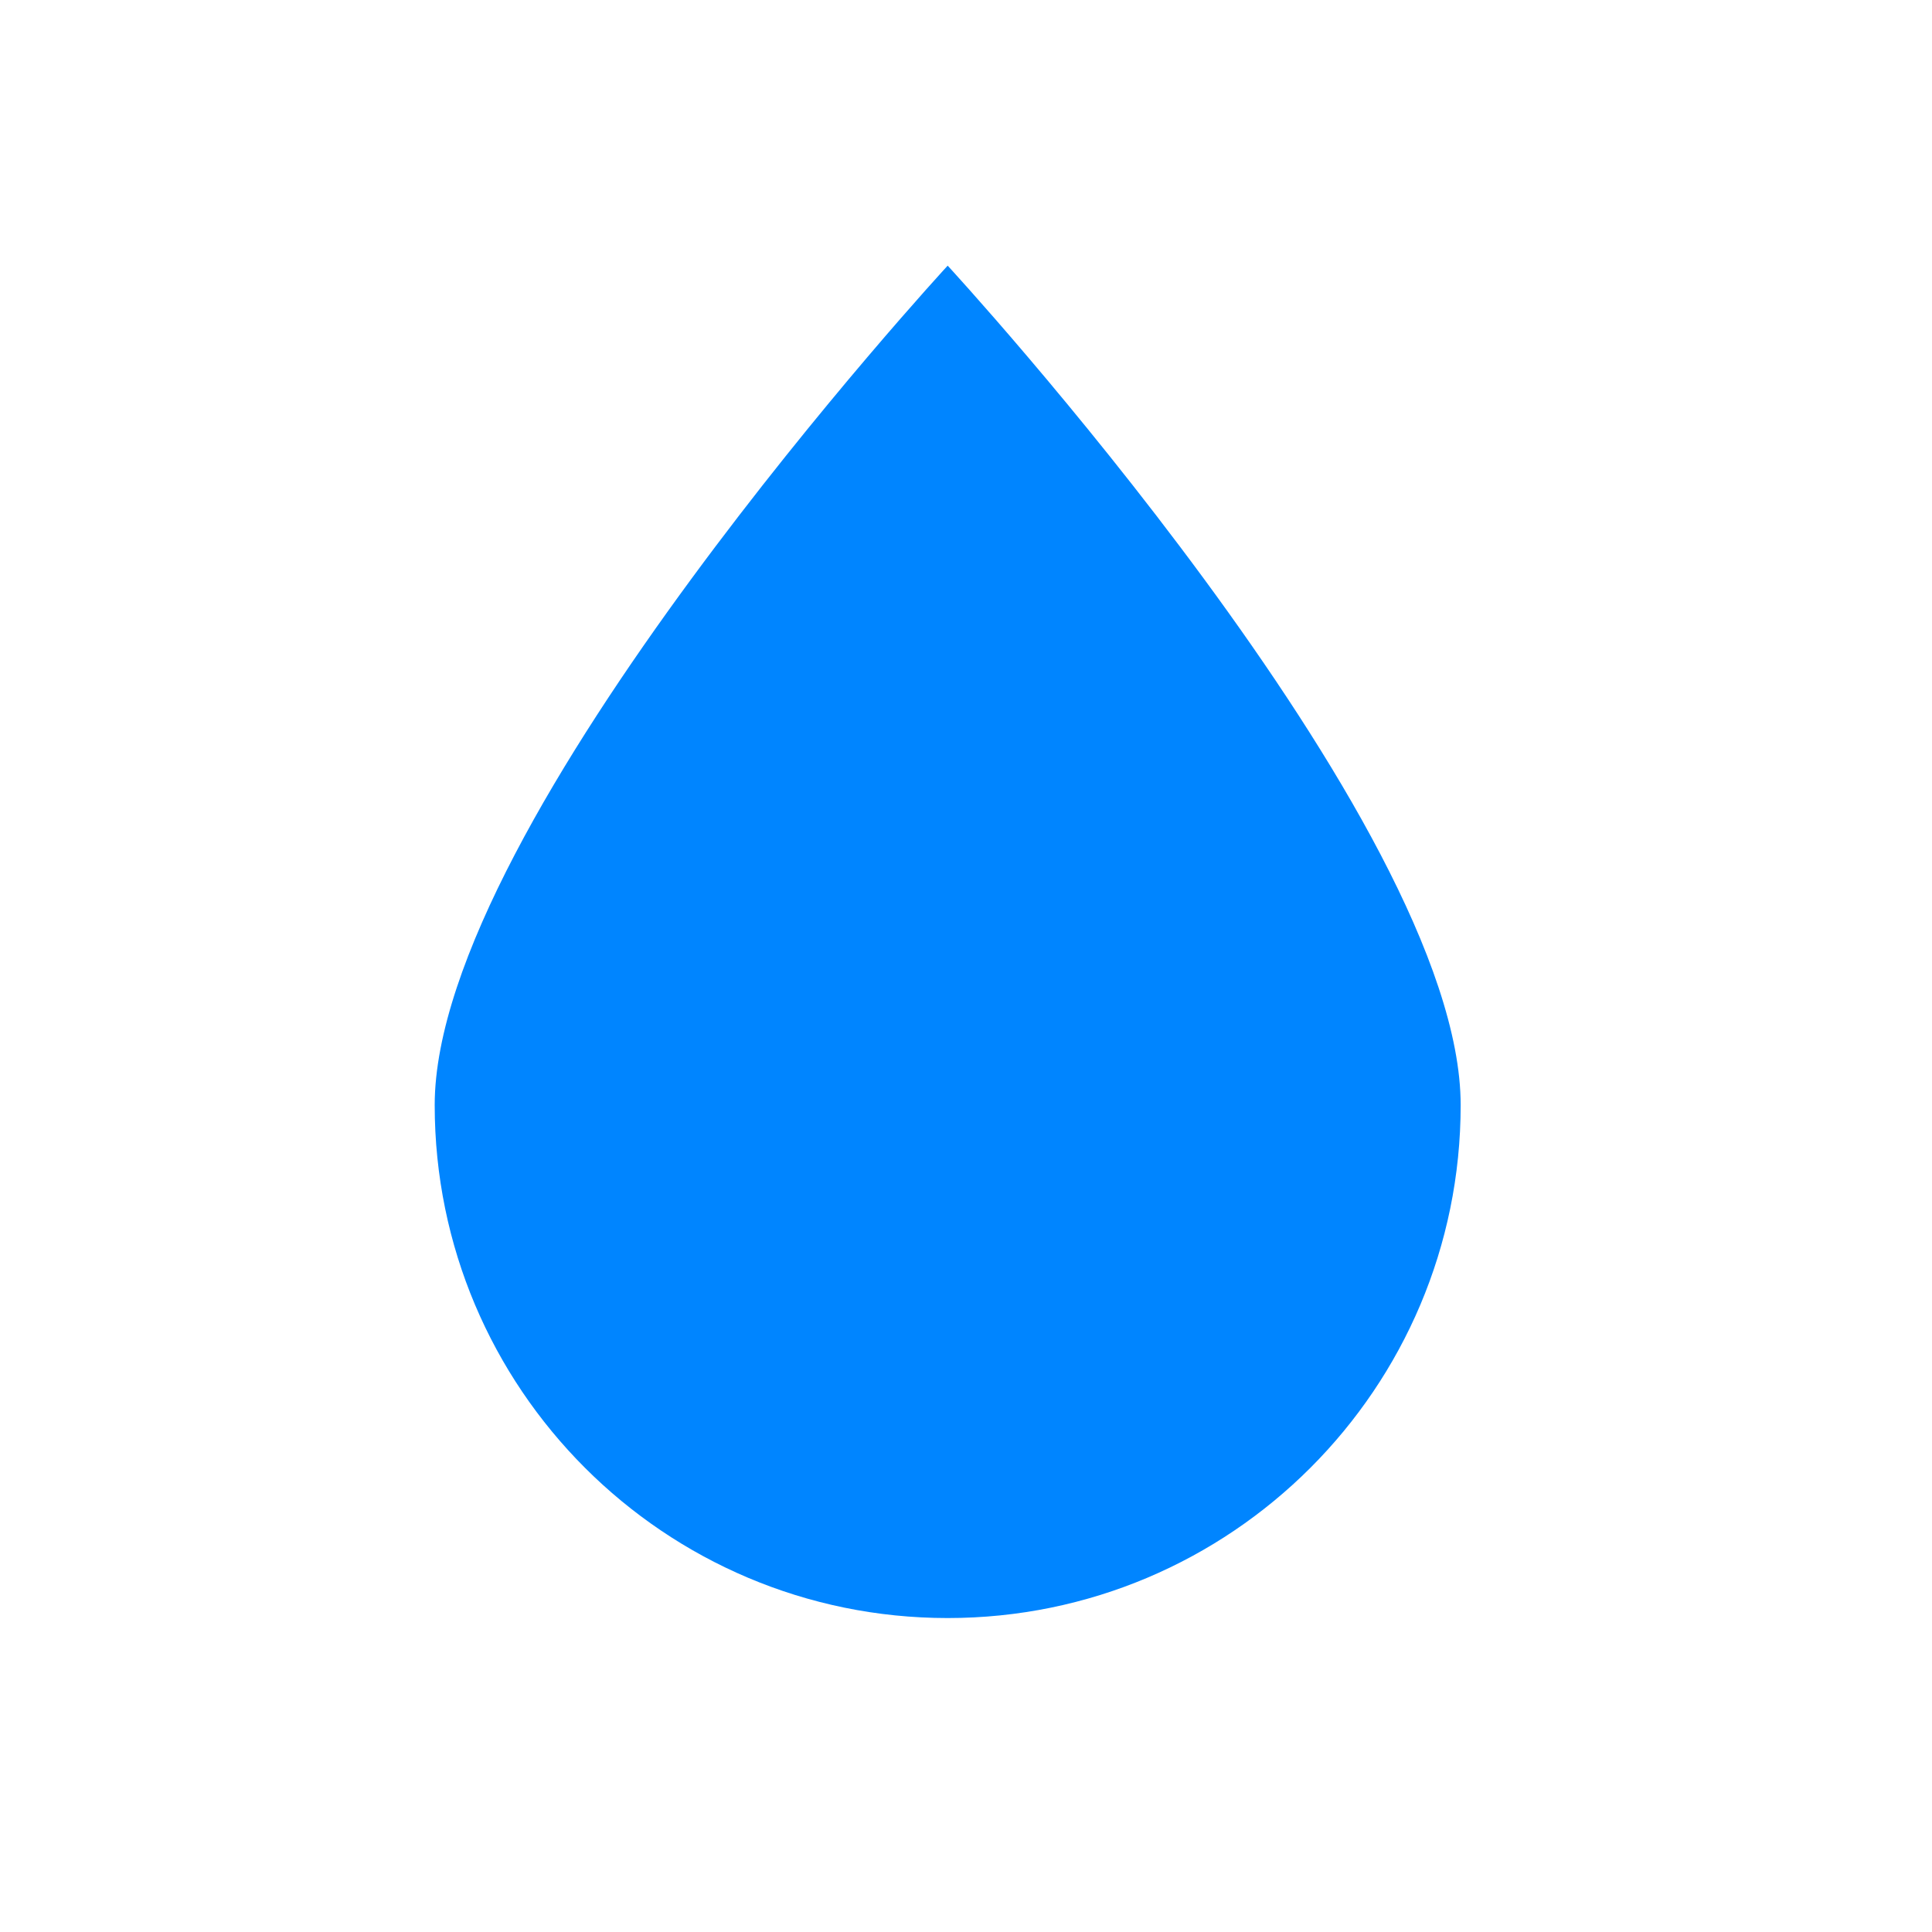
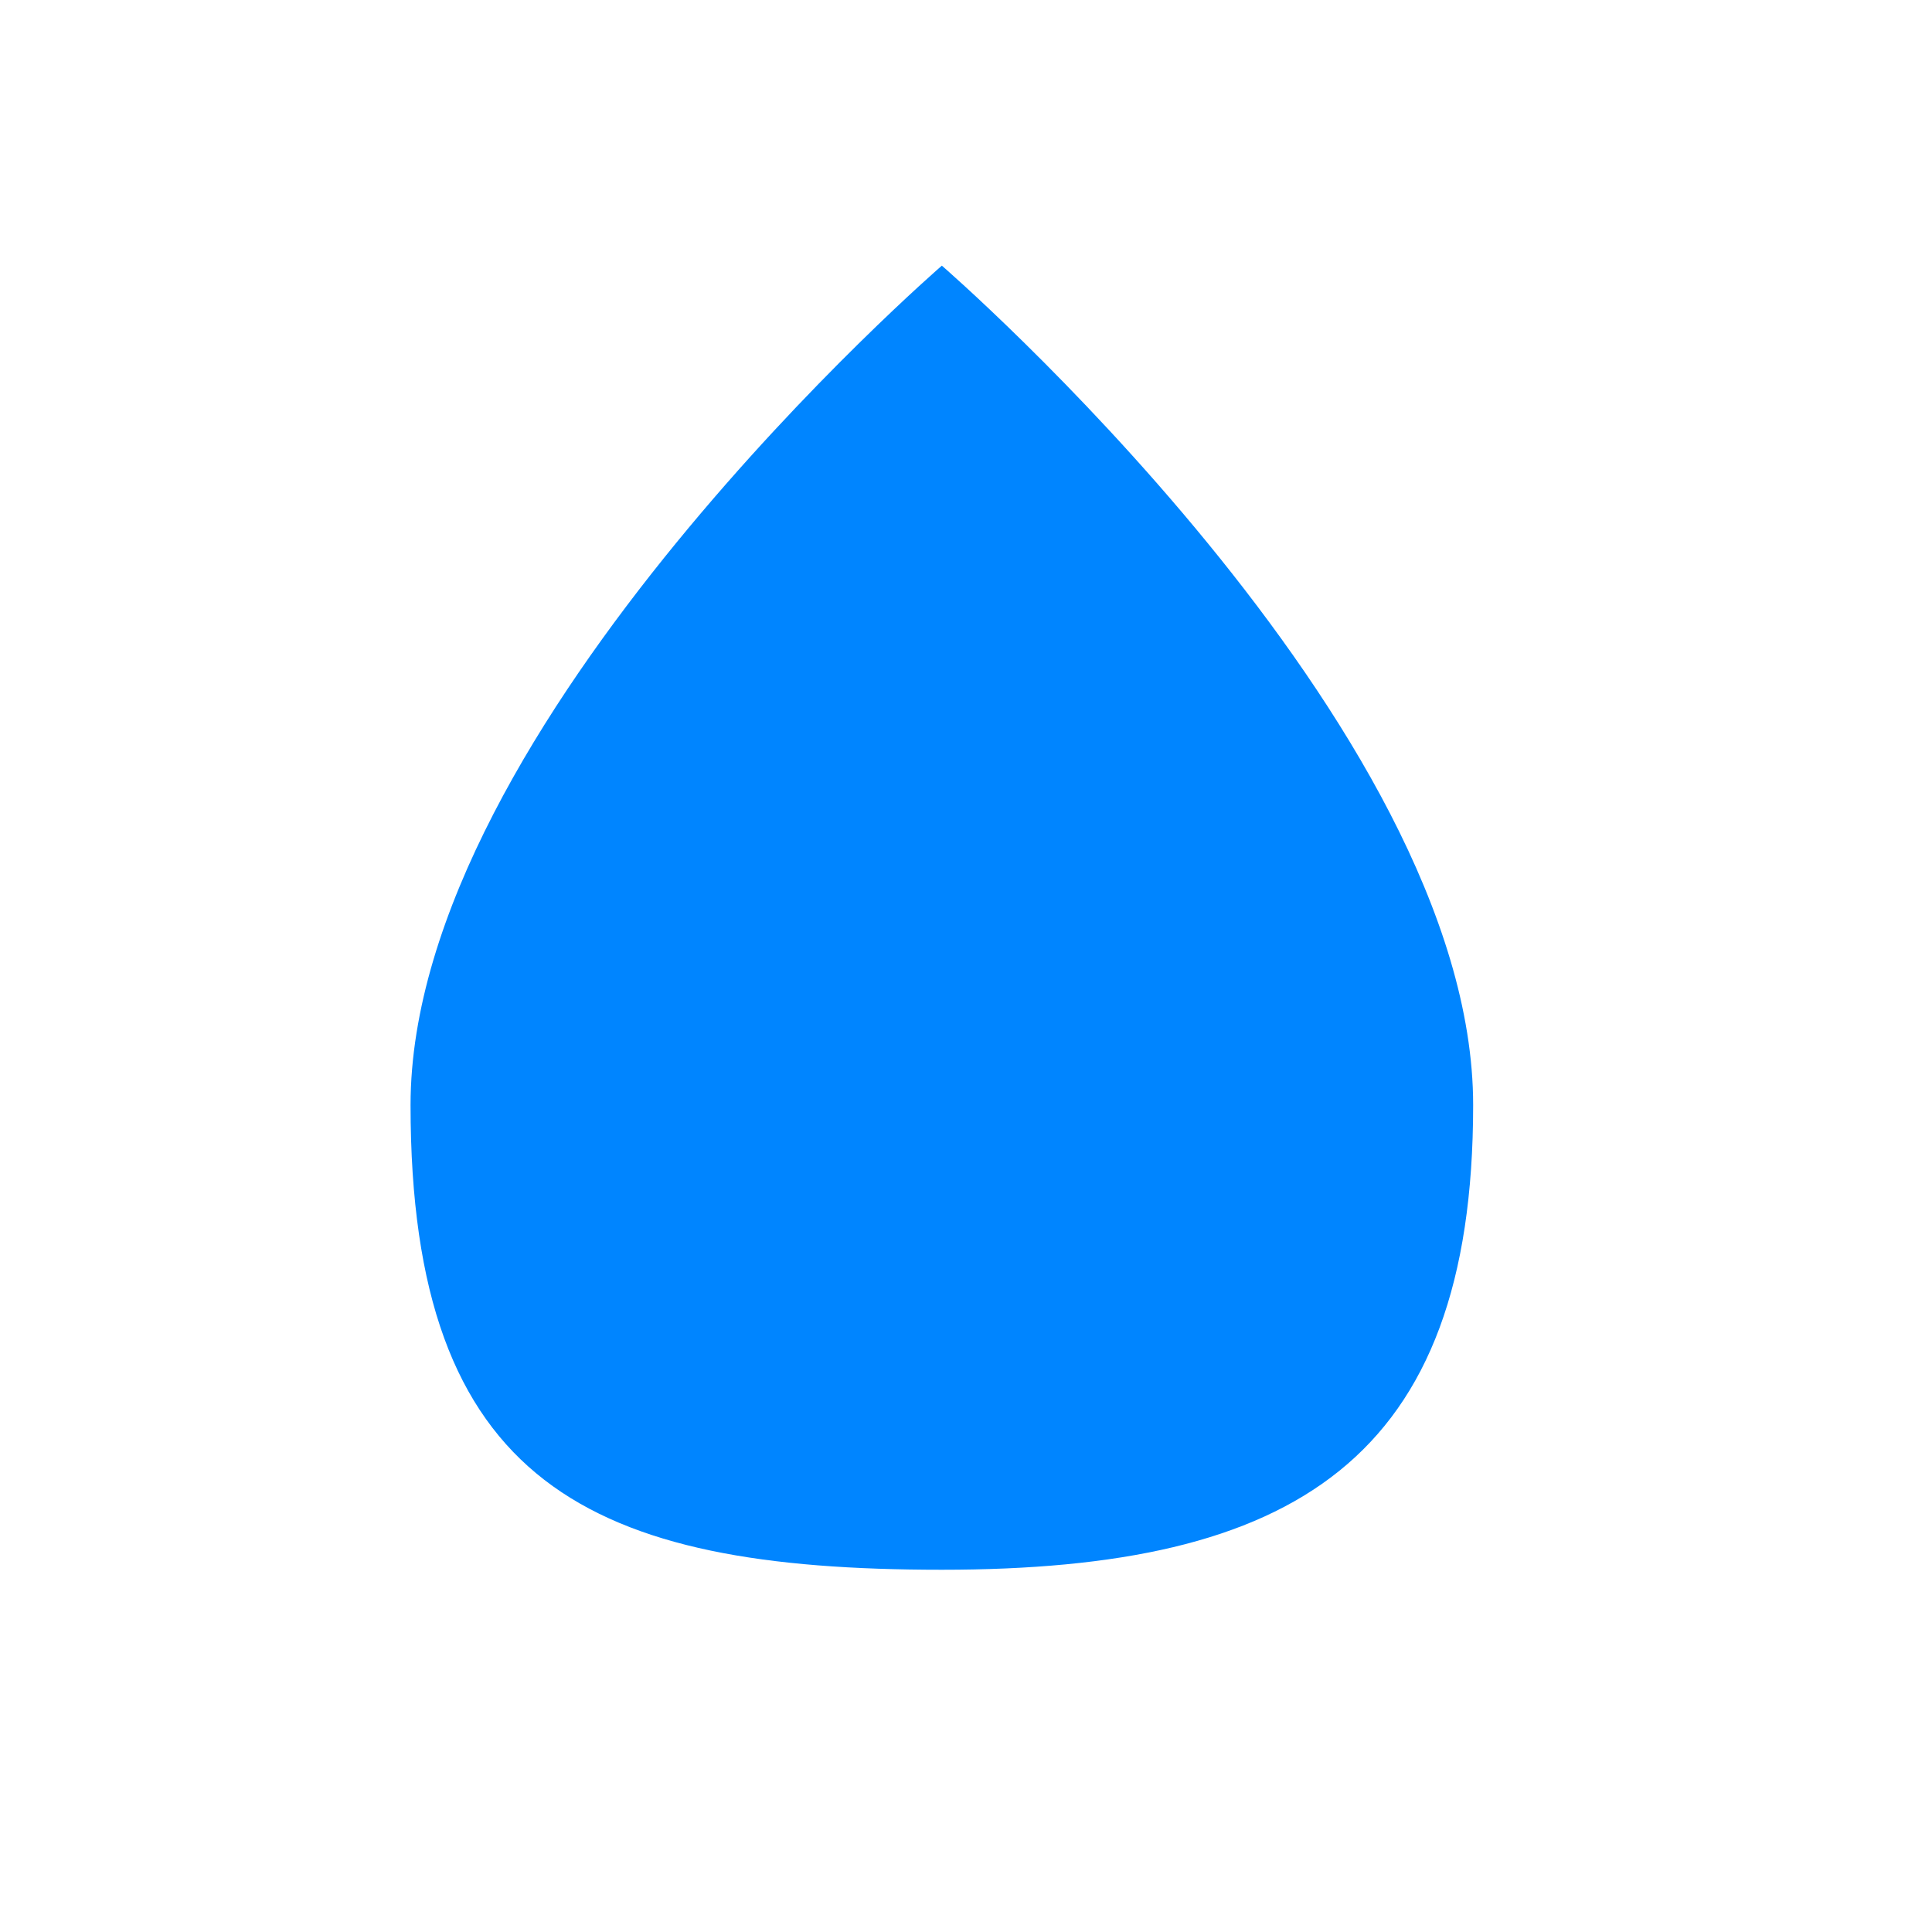
<svg xmlns="http://www.w3.org/2000/svg" width="80" height="80" viewBox="0 0 80 80" fill="none">
-   <path d="M60.483 45.759C60.483 57.49 50.973 67 39.241 67C27.51 67 18 57.49 18 45.759C18 34.027 39.241 11 39.241 11C39.241 11 60.483 34.027 60.483 45.759Z" fill="#0085FF" />
+   <path d="M61 45.759C61 60.49 53.557 65 39 65C24.443 65 17 61.49 17 45.759C17 30.027 39 11 39 11C39 11 61 30.027 61 45.759Z" fill="#0085FF" />
</svg>
